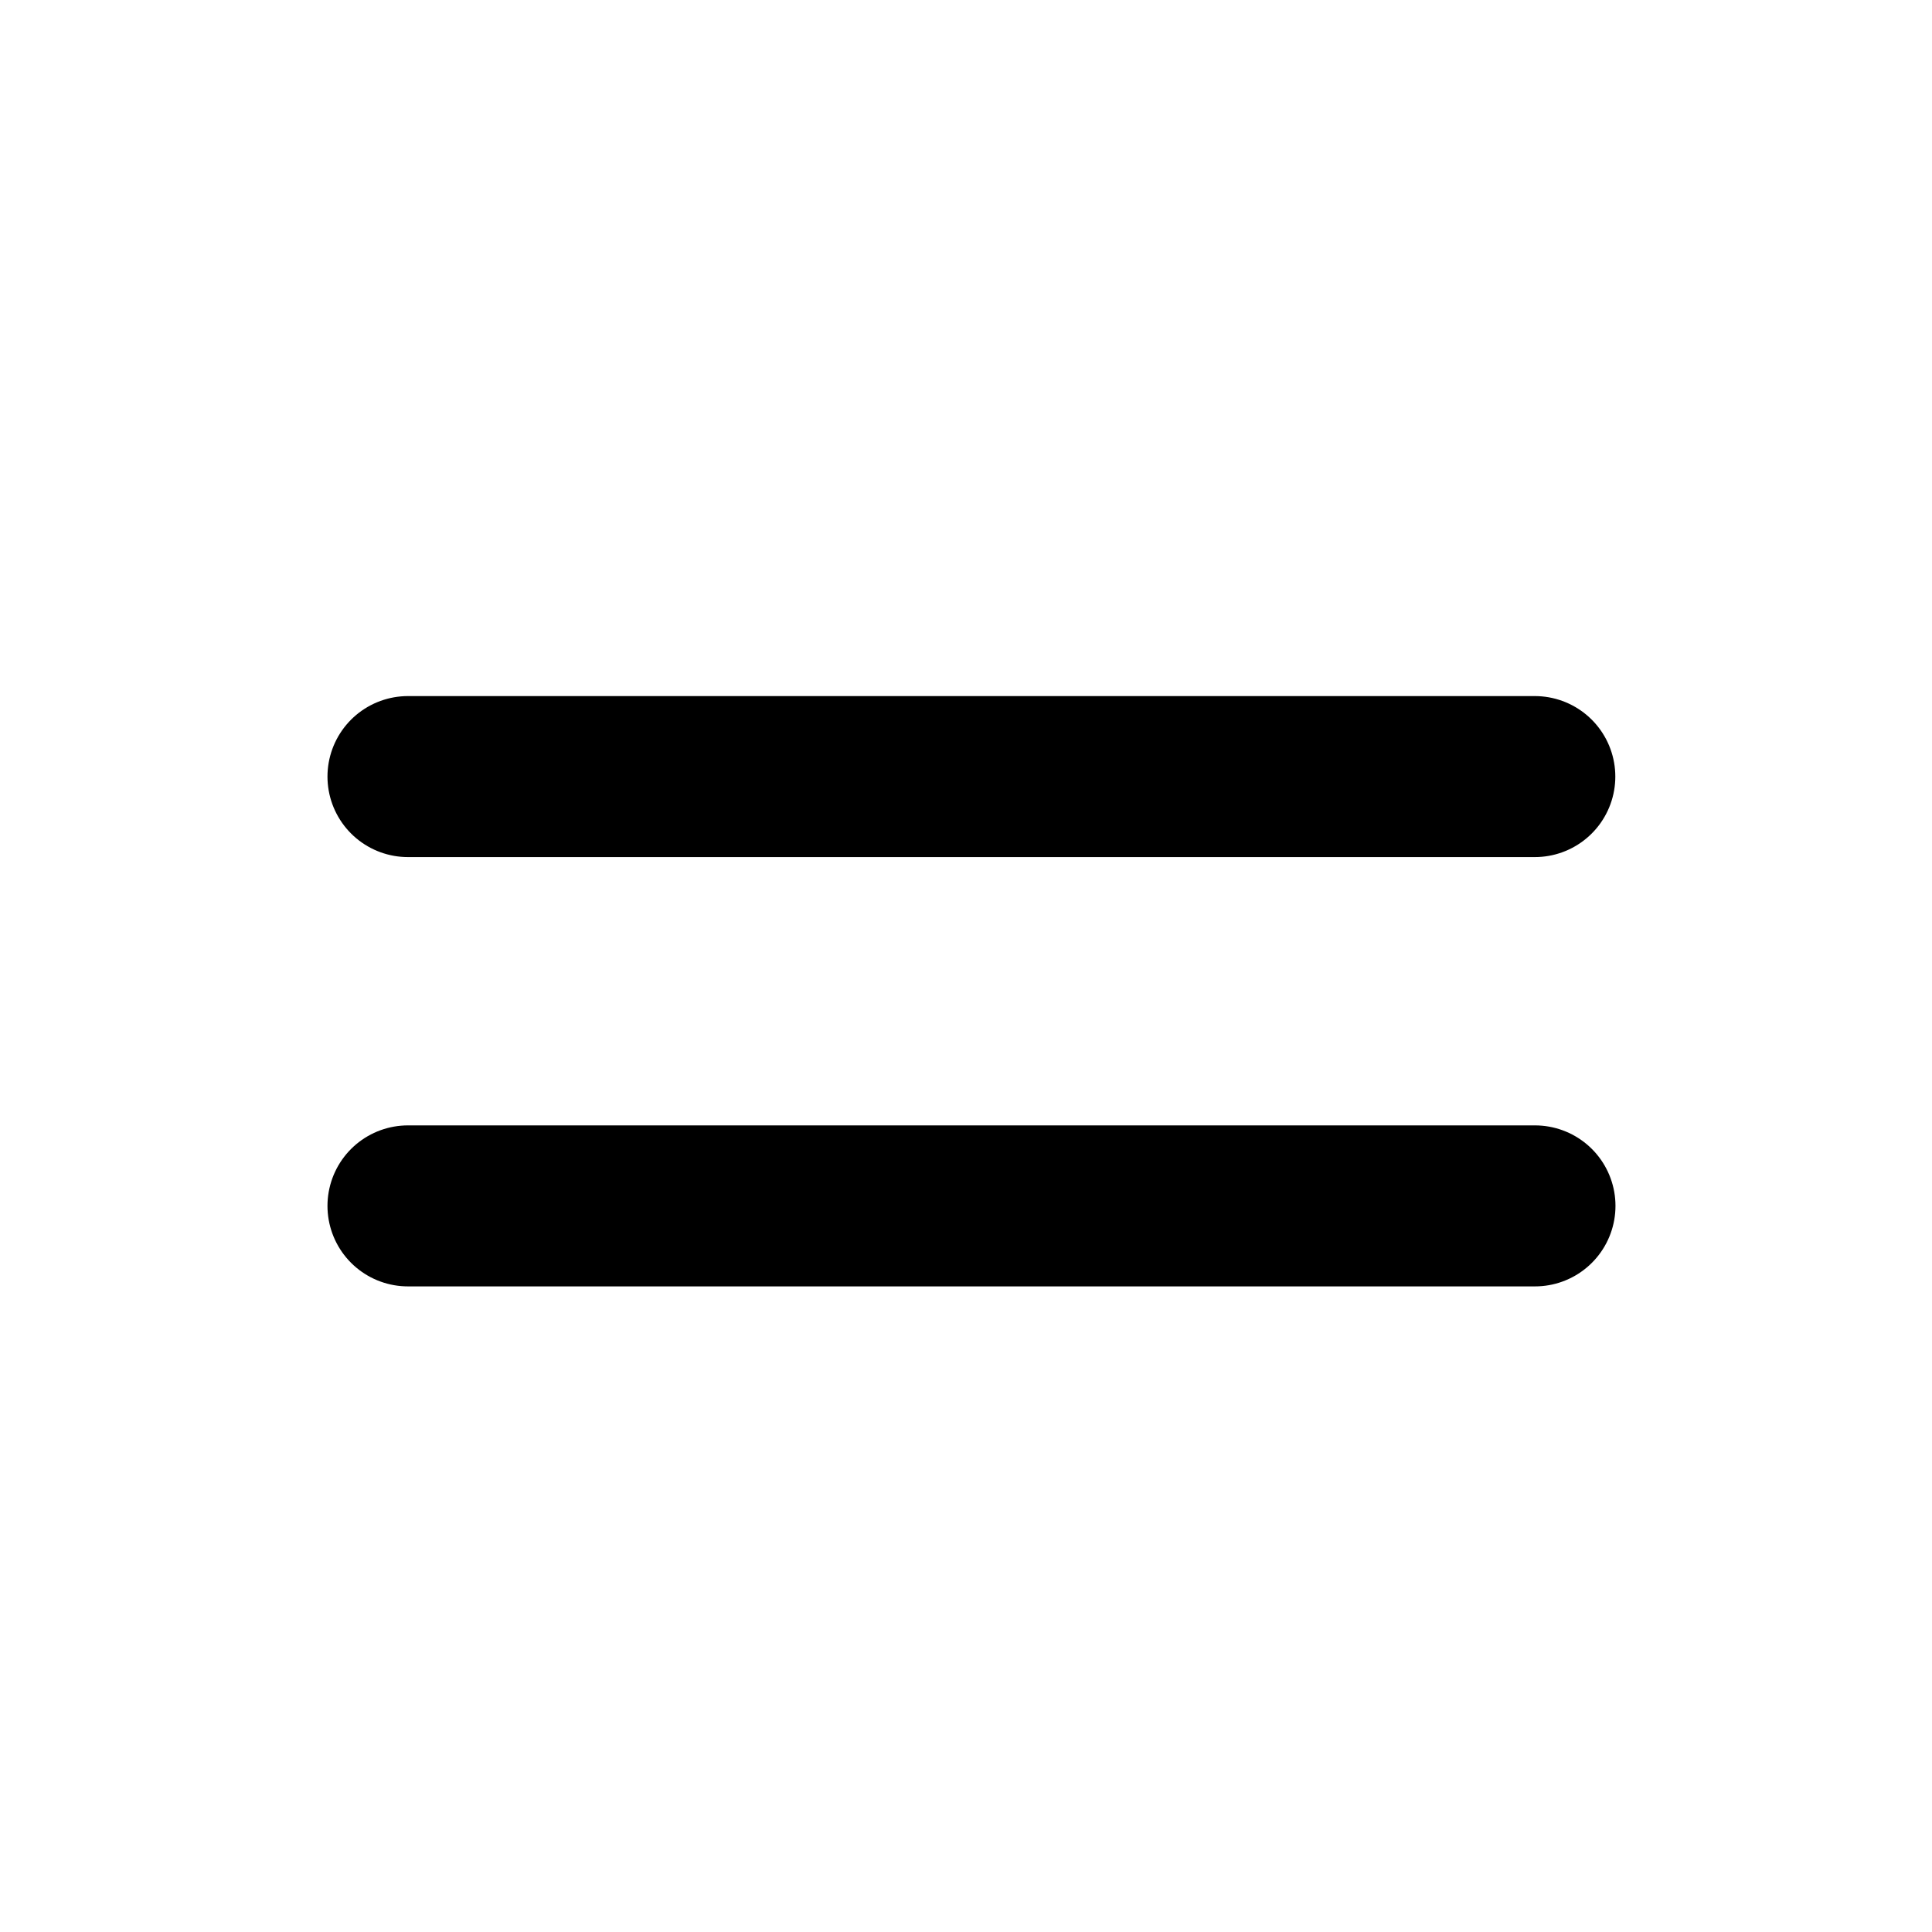
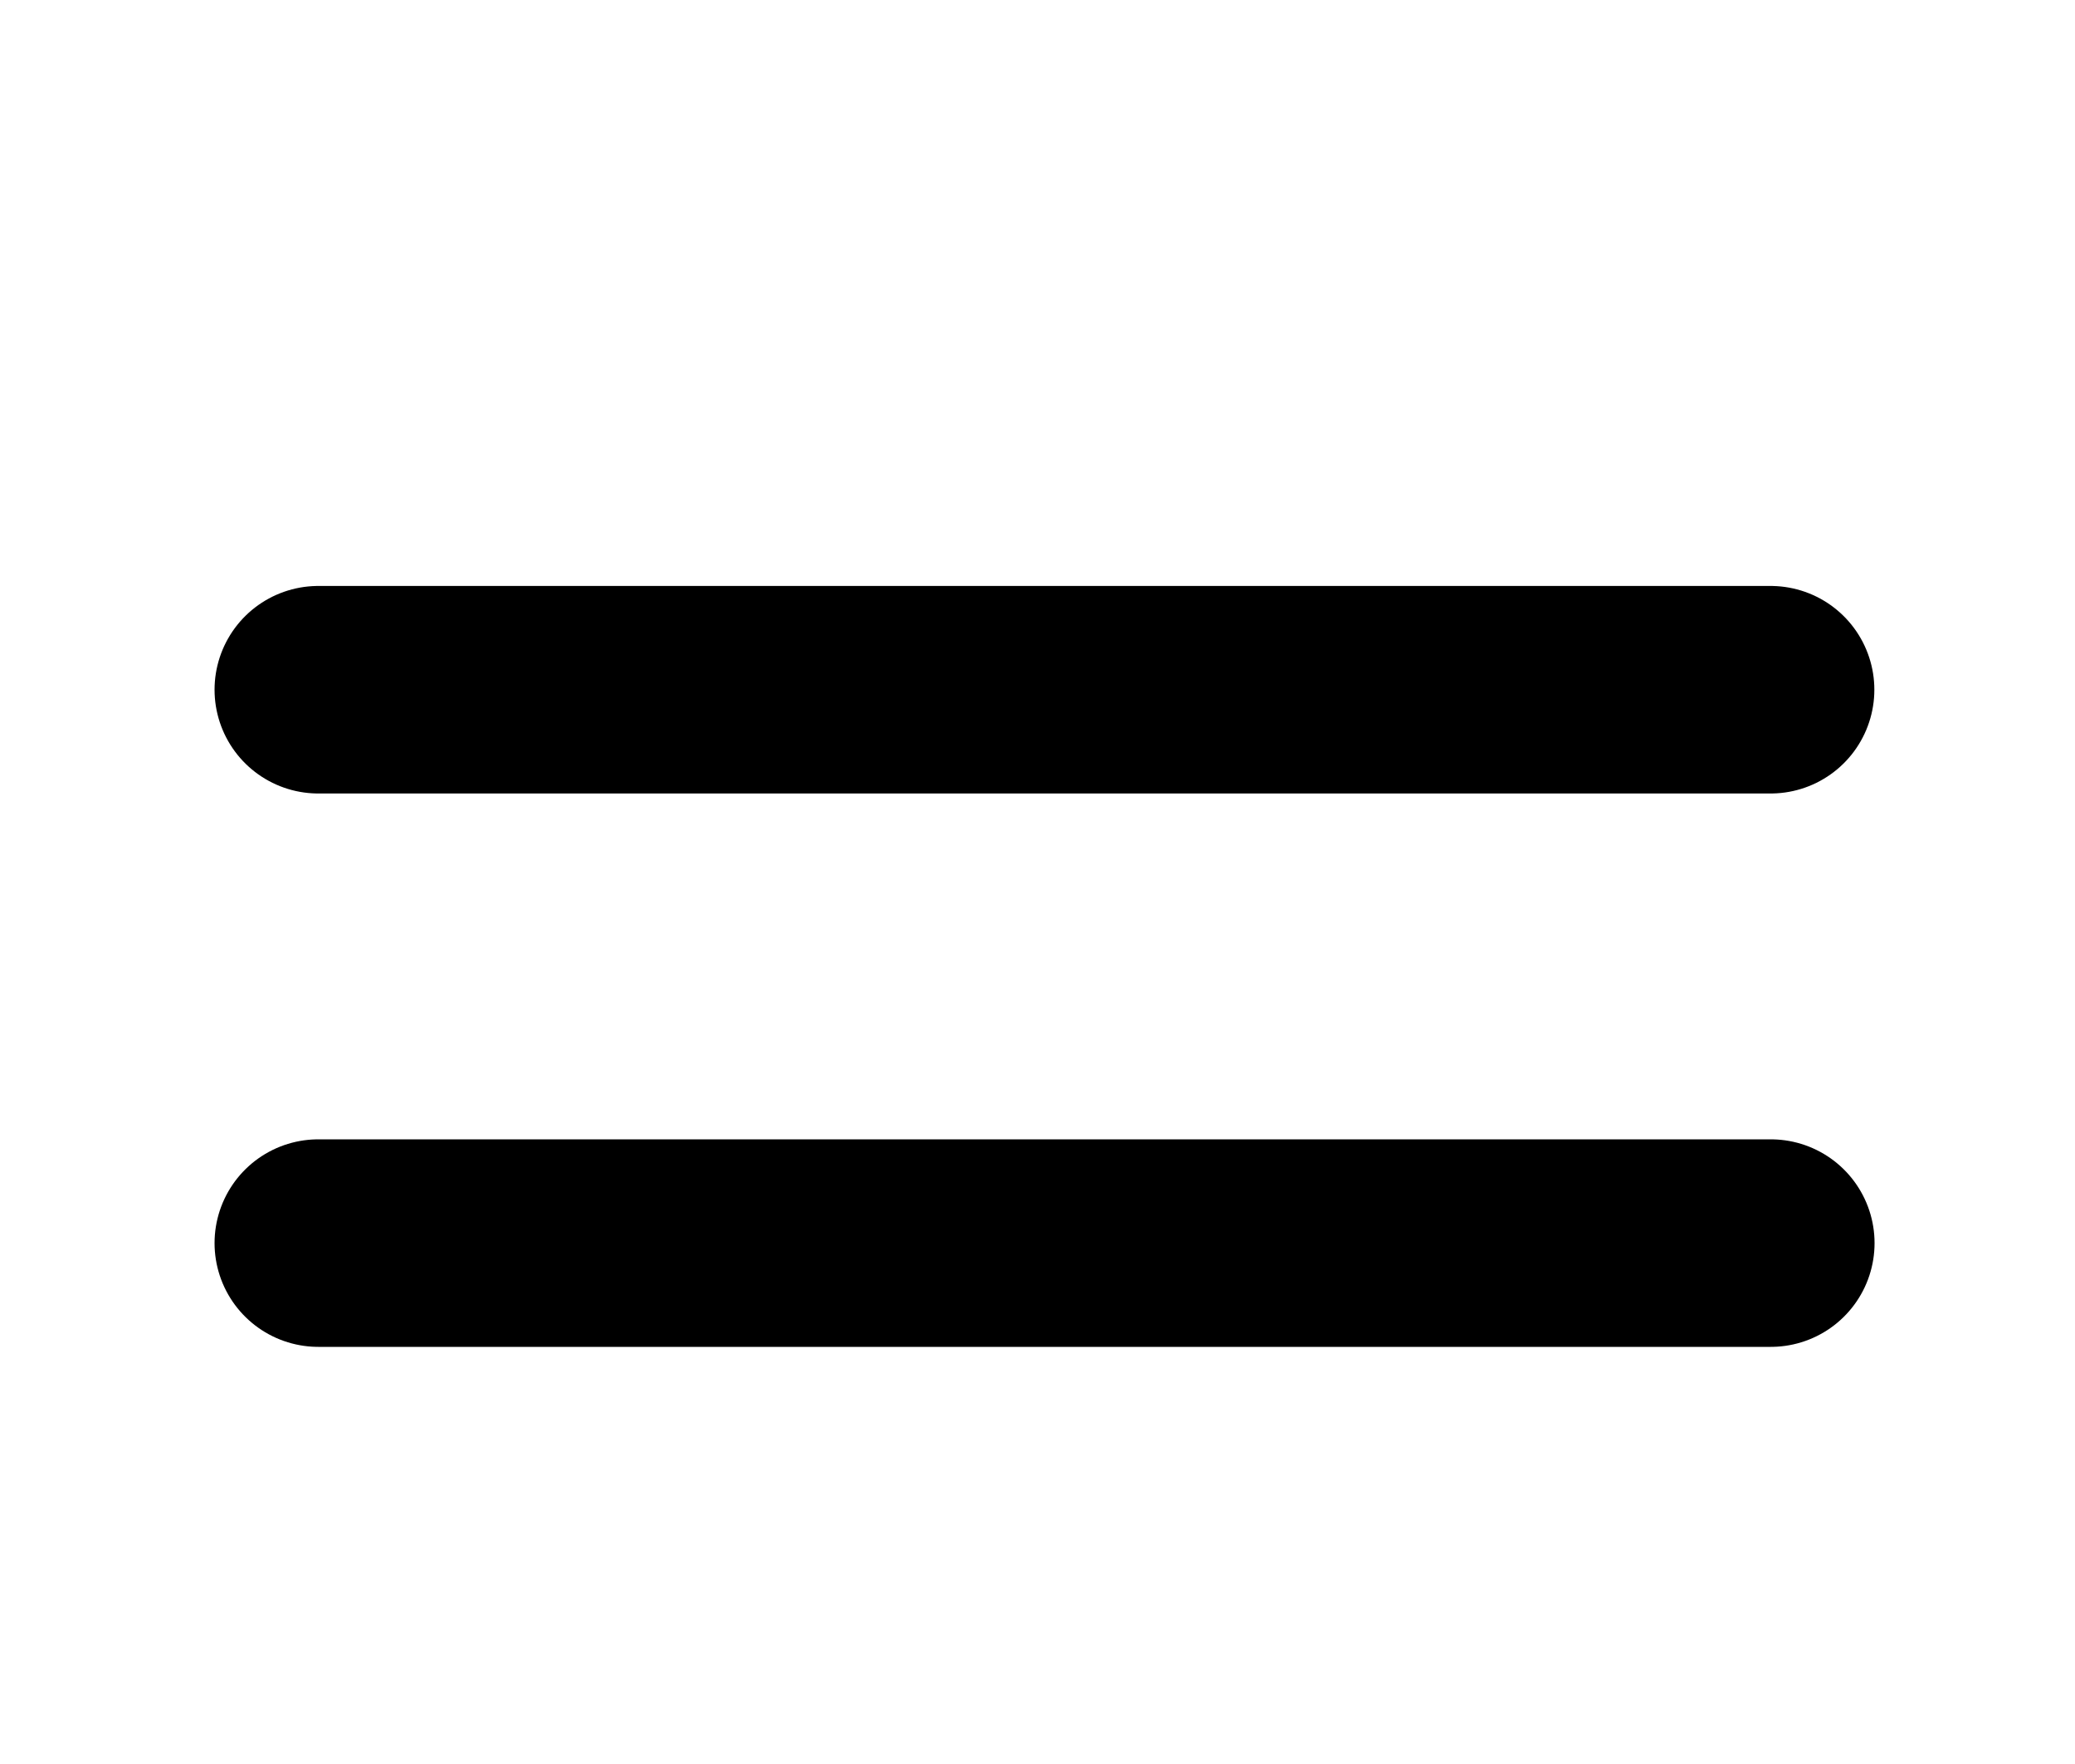
- <svg xmlns="http://www.w3.org/2000/svg" width="24" height="24" viewBox="0 0 24 24" fill="currentColor">
-   <line x1="5.068" y1="9.647" x2="19.066" y2="9.647" stroke="currentColor" stroke-width="2" stroke-linecap="round" />
-   <line x1="5.068" y1="14.98" x2="19.068" y2="14.98" stroke="currentColor" stroke-width="2" stroke-linecap="round" />
+ <svg xmlns="http://www.w3.org/2000/svg" width="20" height="17" viewBox="0 0 20 17" fill="none">
+   <line x1="3.068" y1="6.647" x2="17.066" y2="6.647" stroke="currentColor" stroke-width="2" stroke-linecap="round" />
+   <line x1="3.068" y1="11.98" x2="17.068" y2="11.98" stroke="currentColor" stroke-width="2" stroke-linecap="round" />
</svg>
